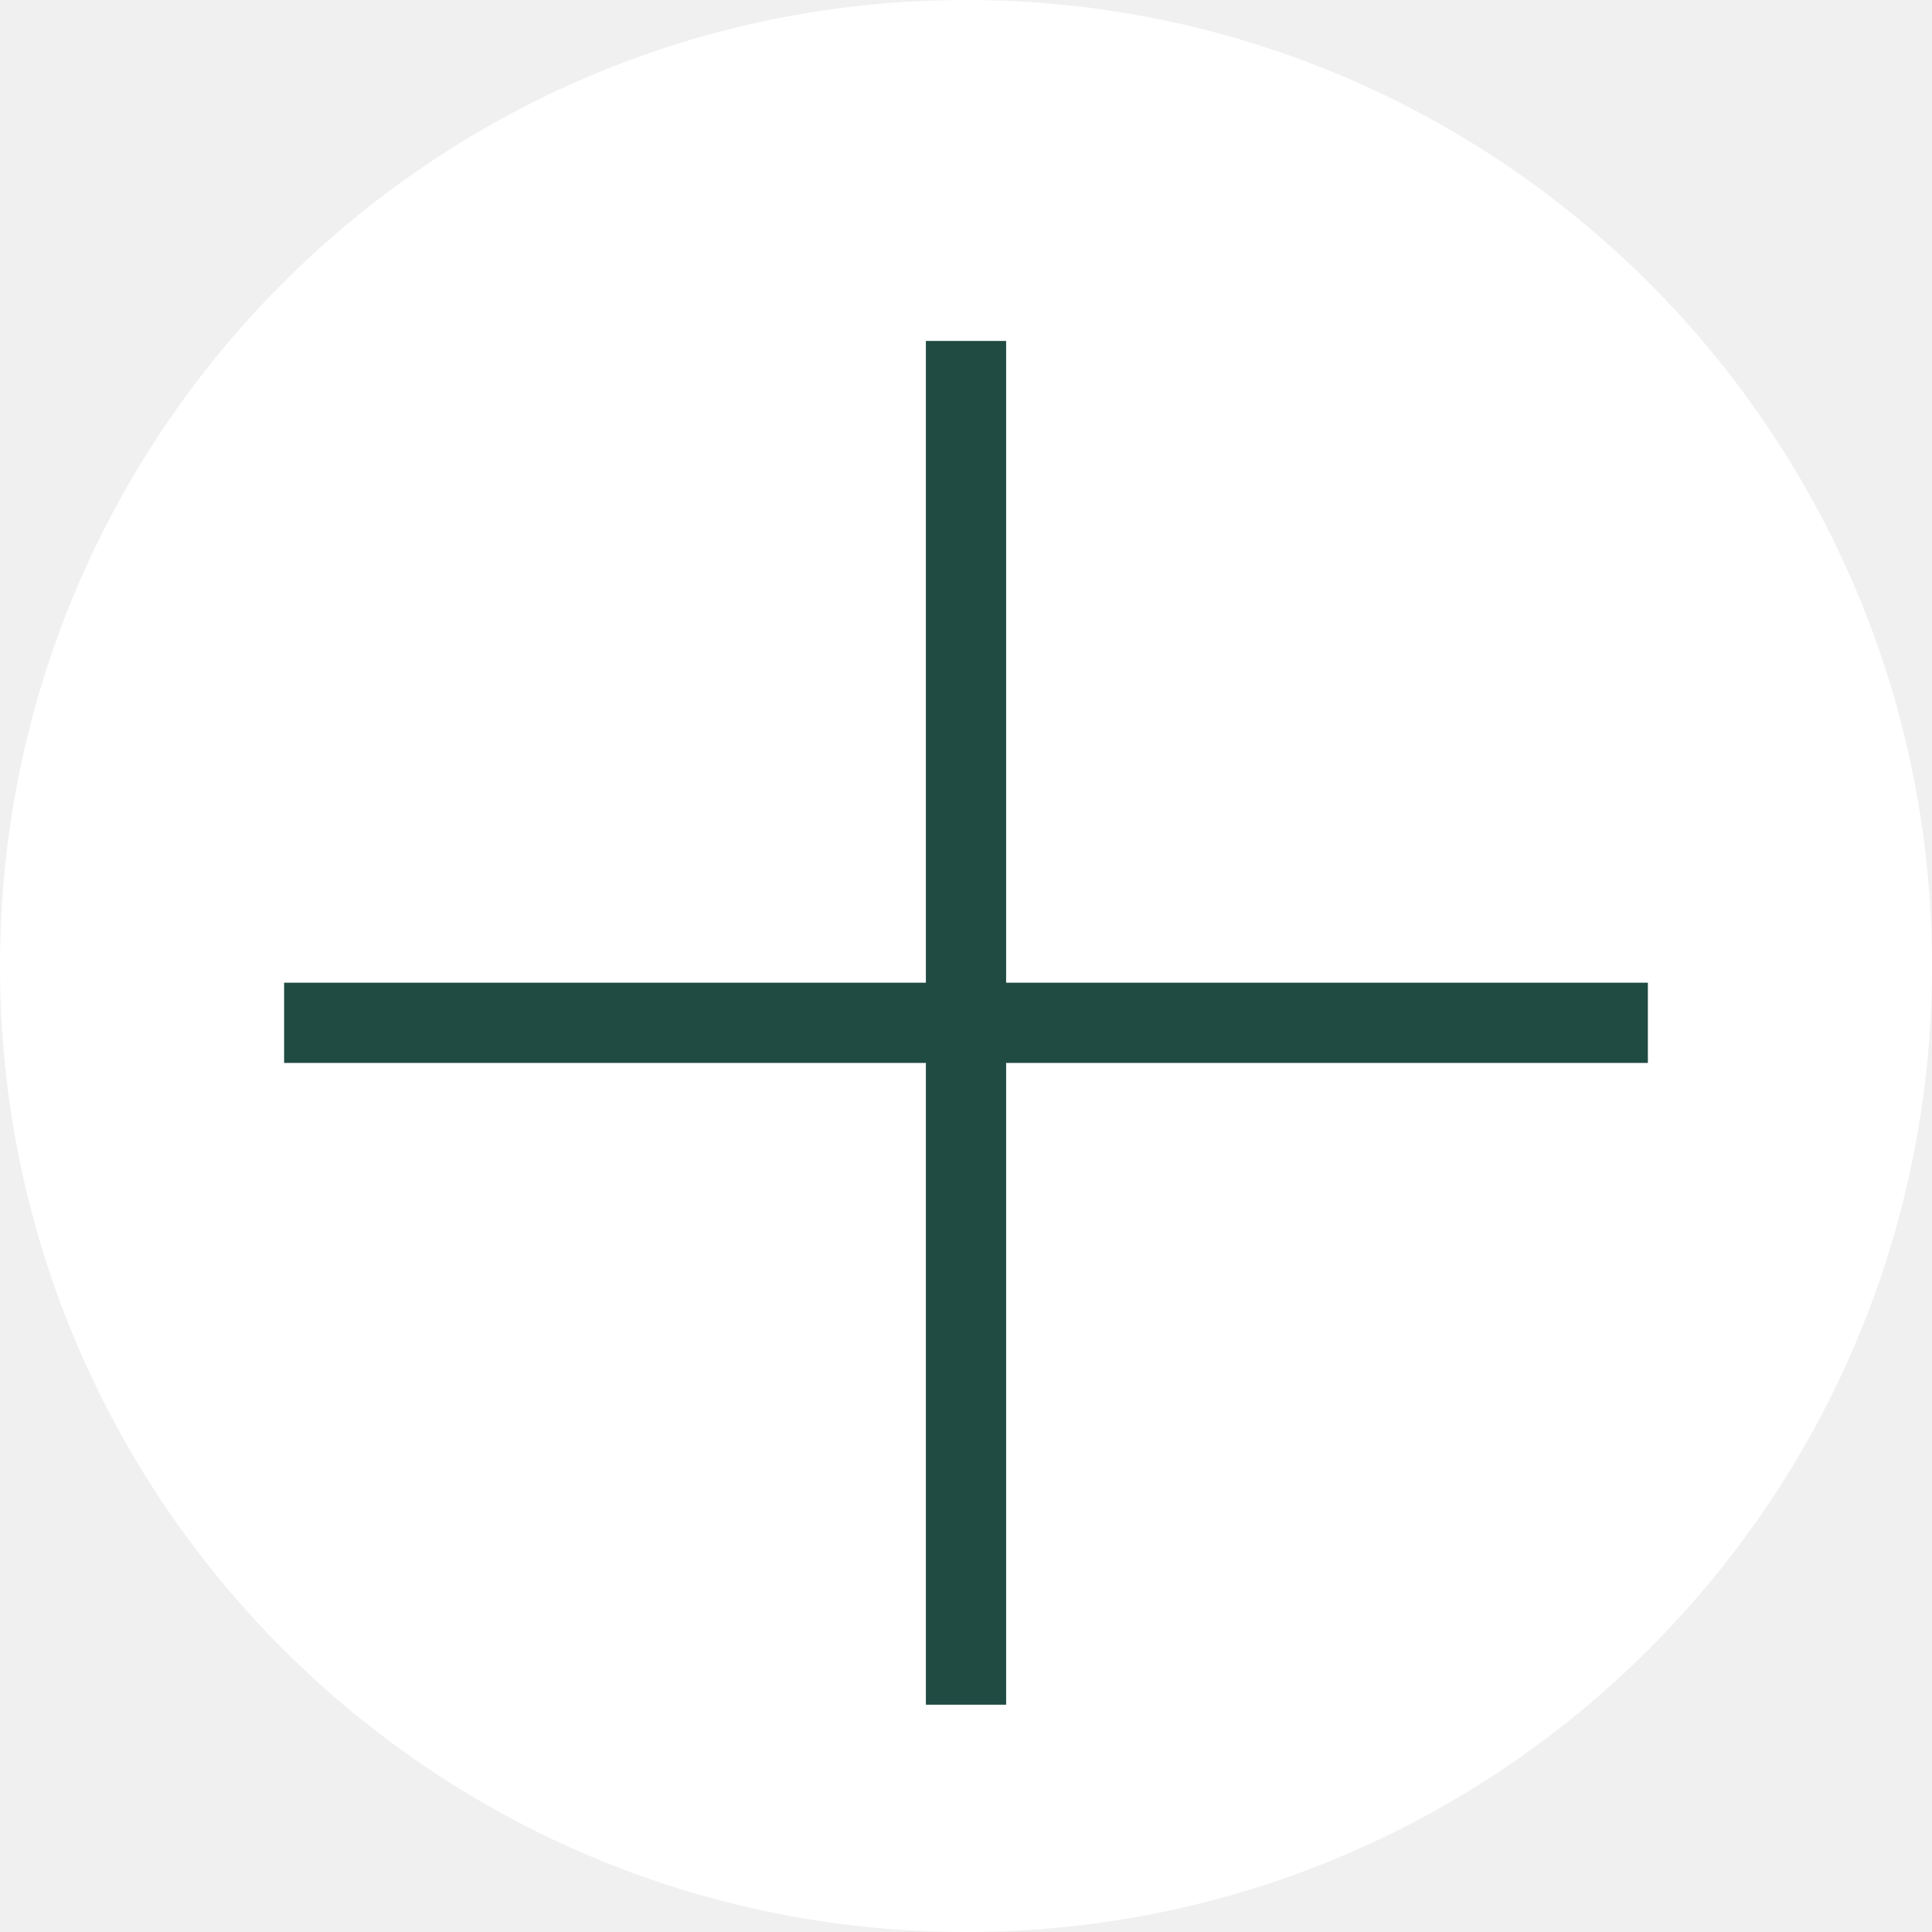
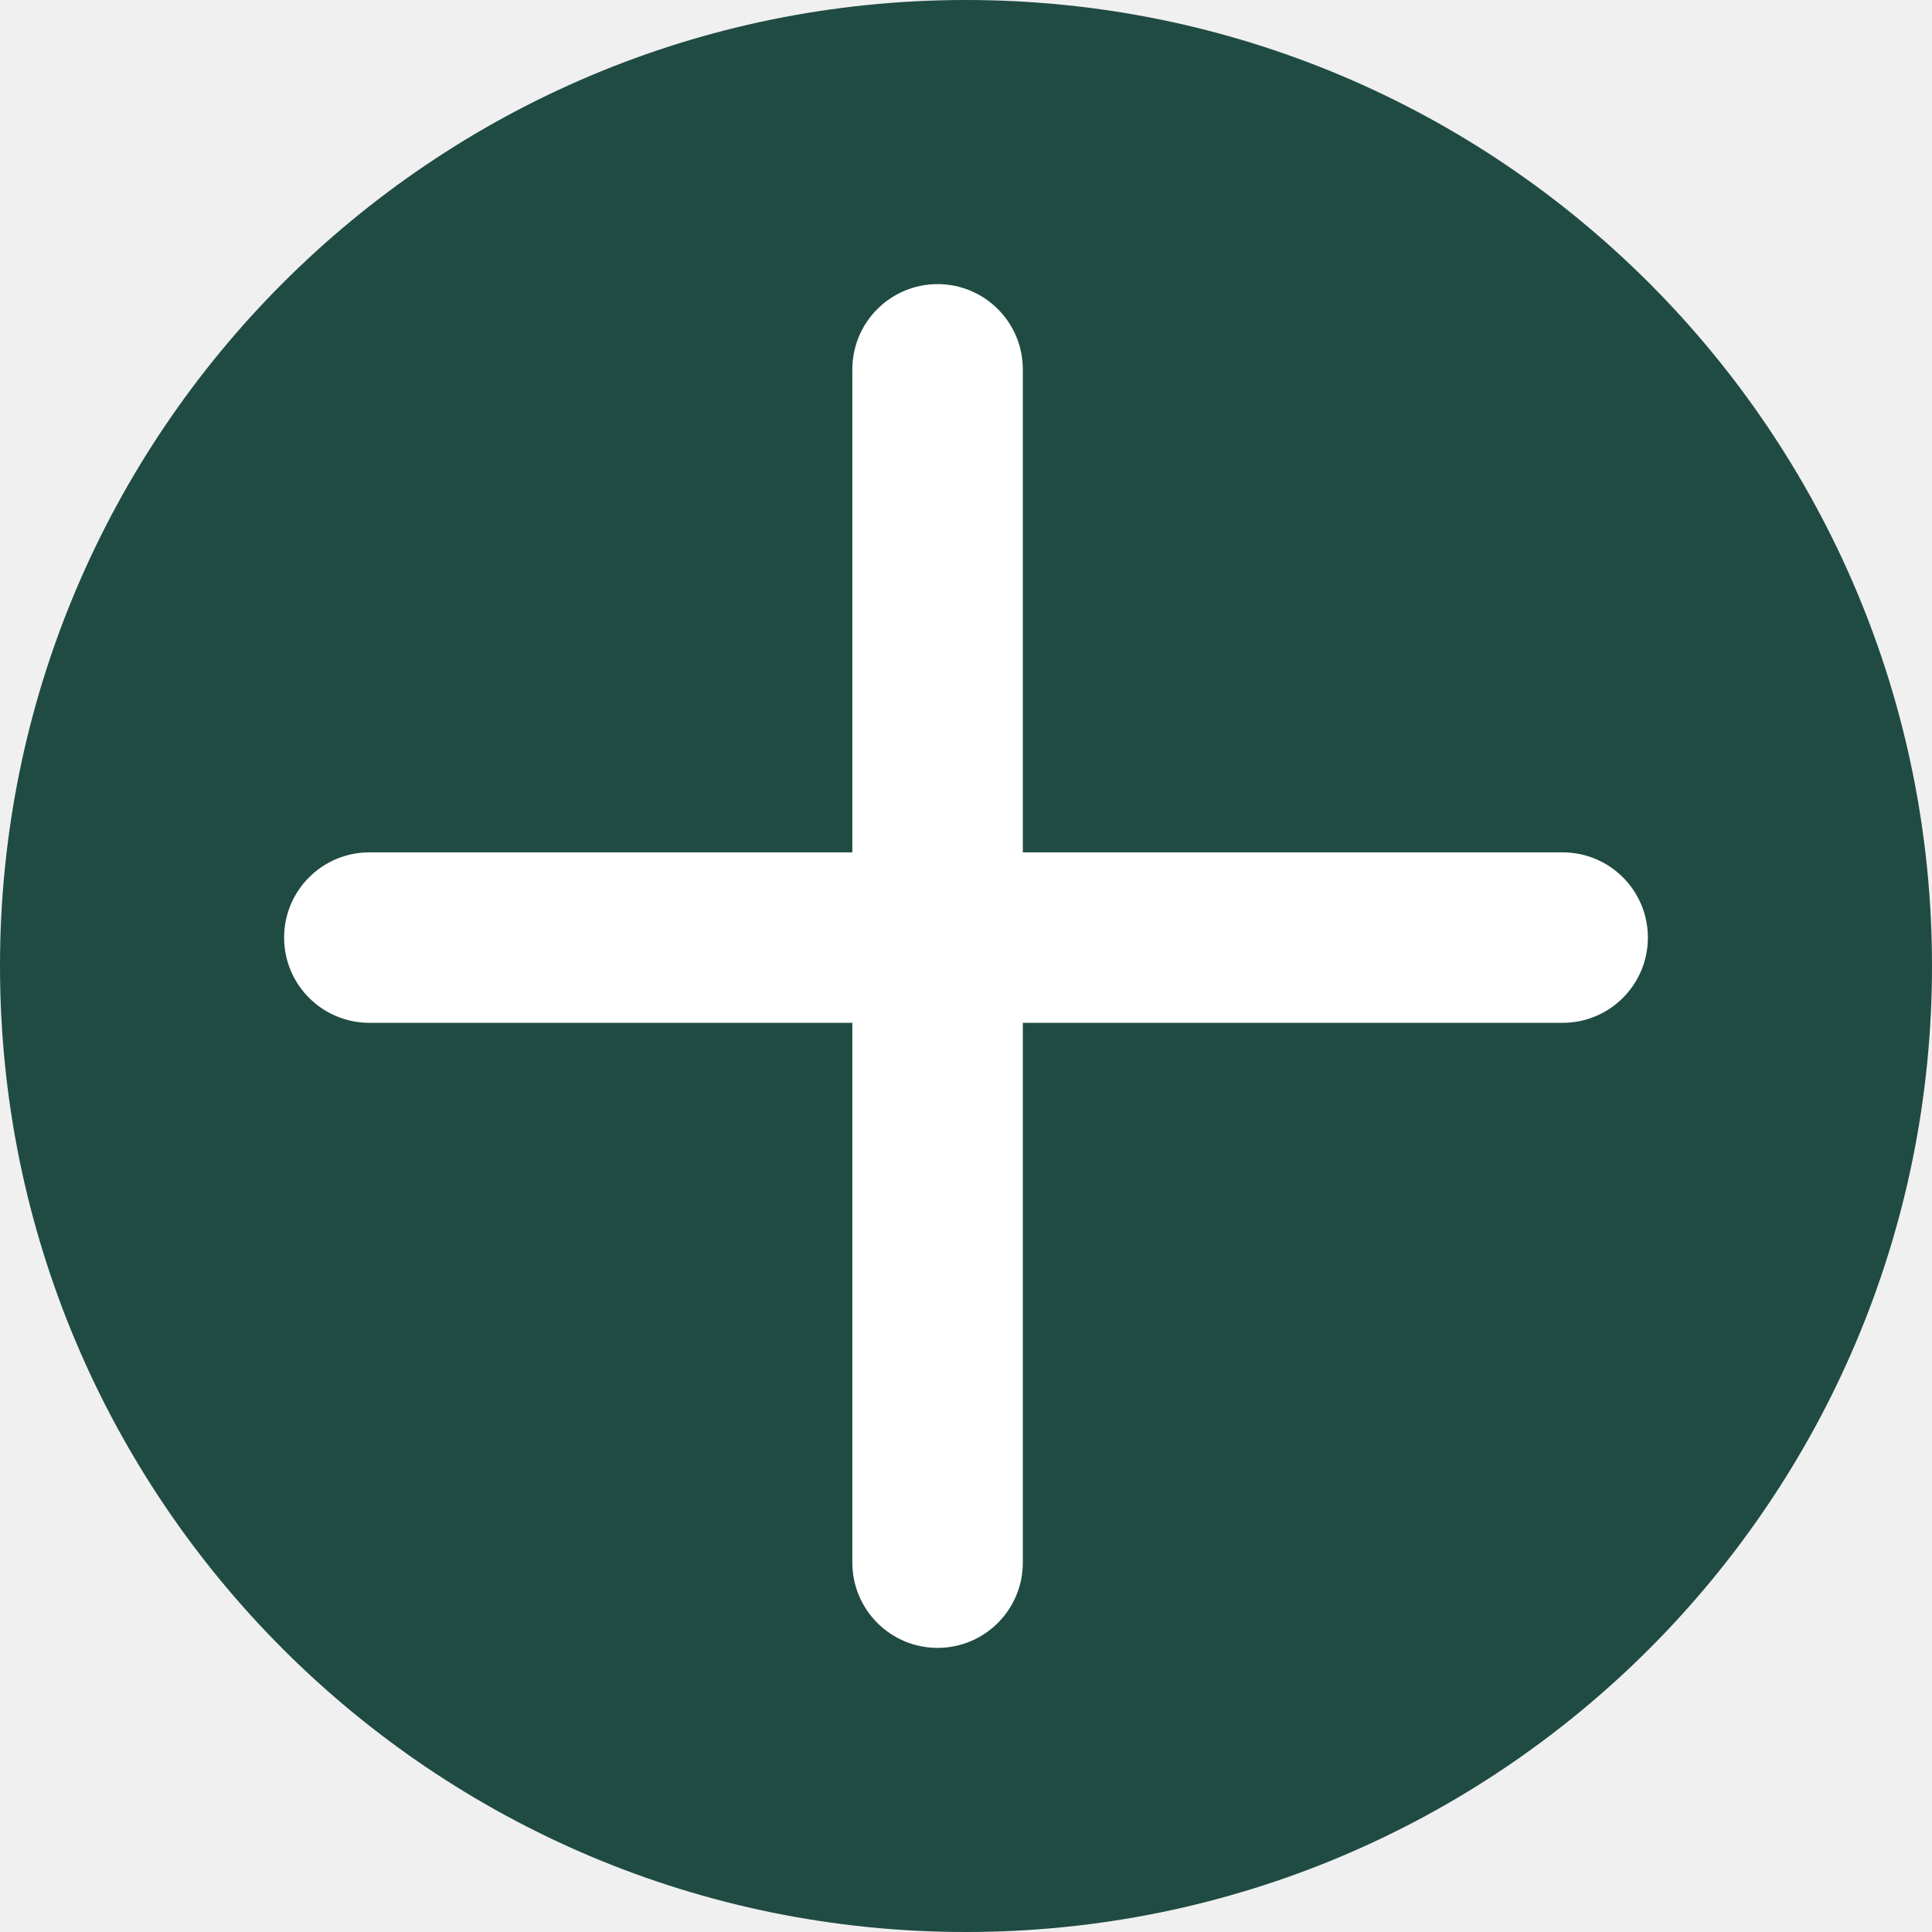
<svg xmlns="http://www.w3.org/2000/svg" width="34" height="34" viewBox="0 0 34 34" fill="none">
-   <circle cx="17" cy="17" r="17" fill="white" />
-   <rect x="29" y="17.294" width="1.412" height="24" transform="rotate(90 29 17.2939)" fill="#1F4B43" />
-   <rect x="17.706" y="6" width="24" height="1.412" transform="rotate(90 17.7061 6)" fill="#1F4B43" />
+   <circle cx="17" cy="17" r="17" fill="#1F4B43" />
+   <rect x="29" y="15" width="3" height="24" rx="1.5" transform="rotate(90 29 15)" fill="white" />
+   <rect x="18" y="5" width="24" height="3" rx="1.5" transform="rotate(90 18 5)" fill="white" />
</svg>
